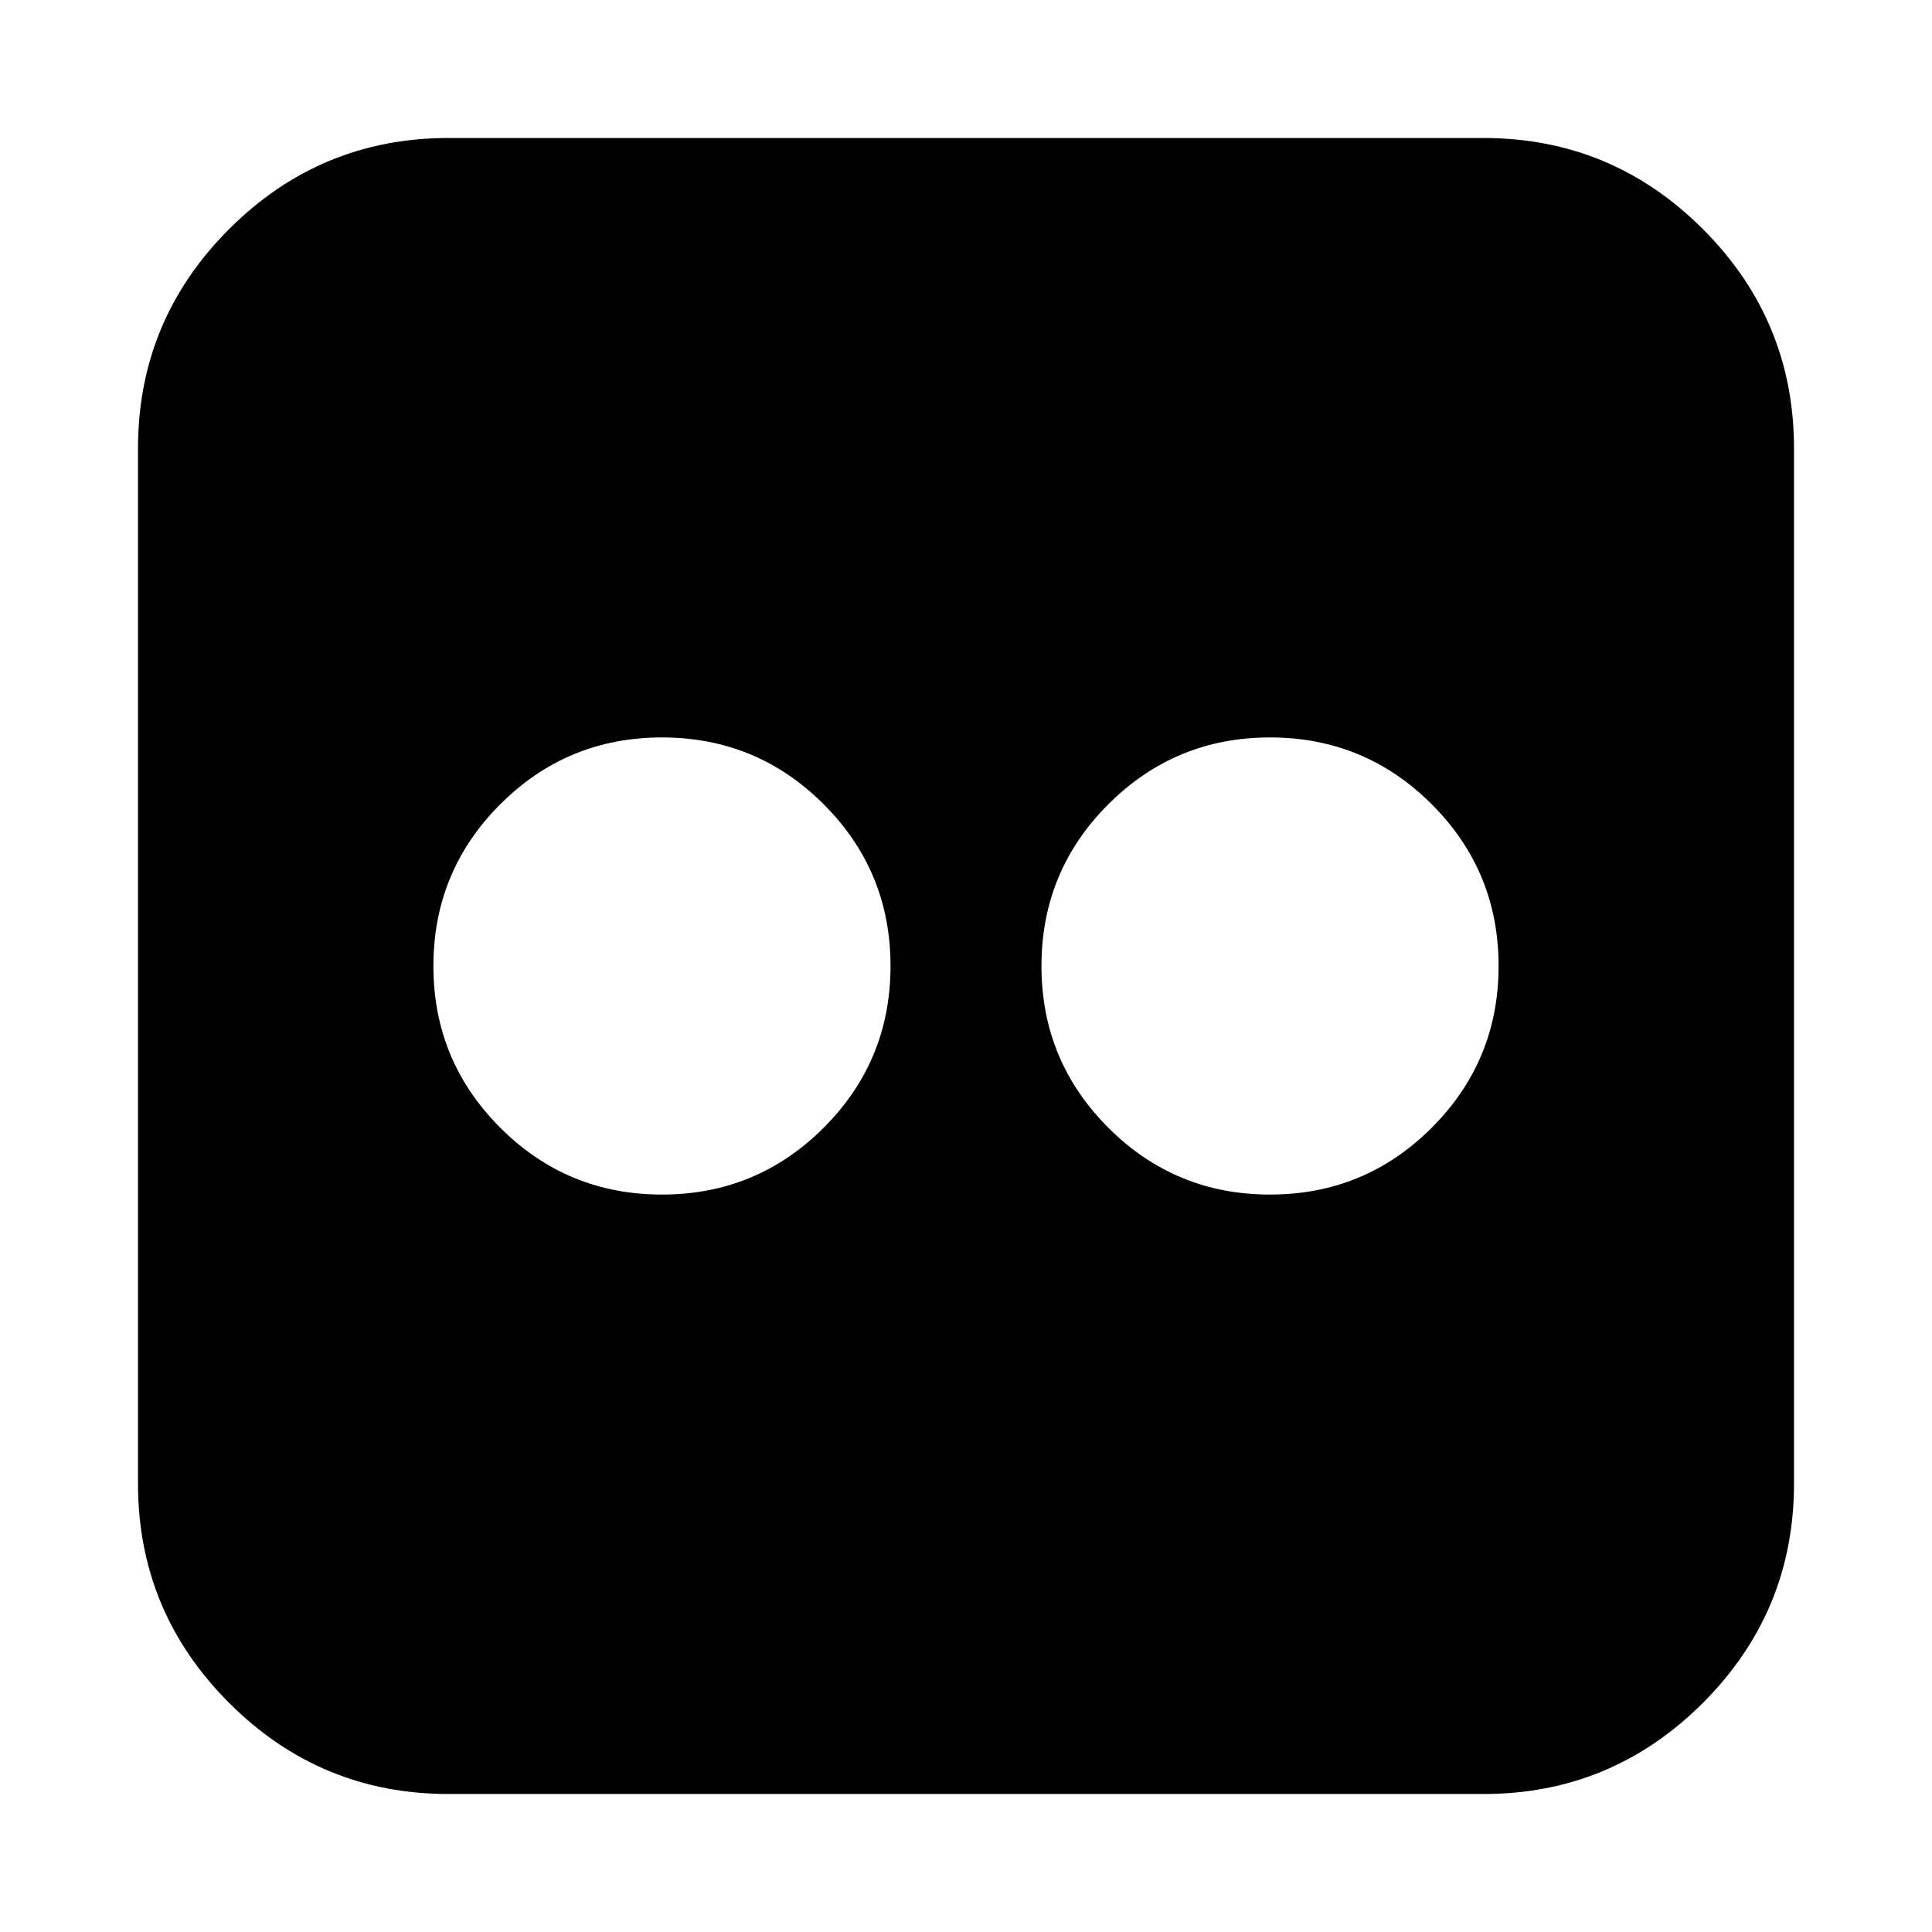
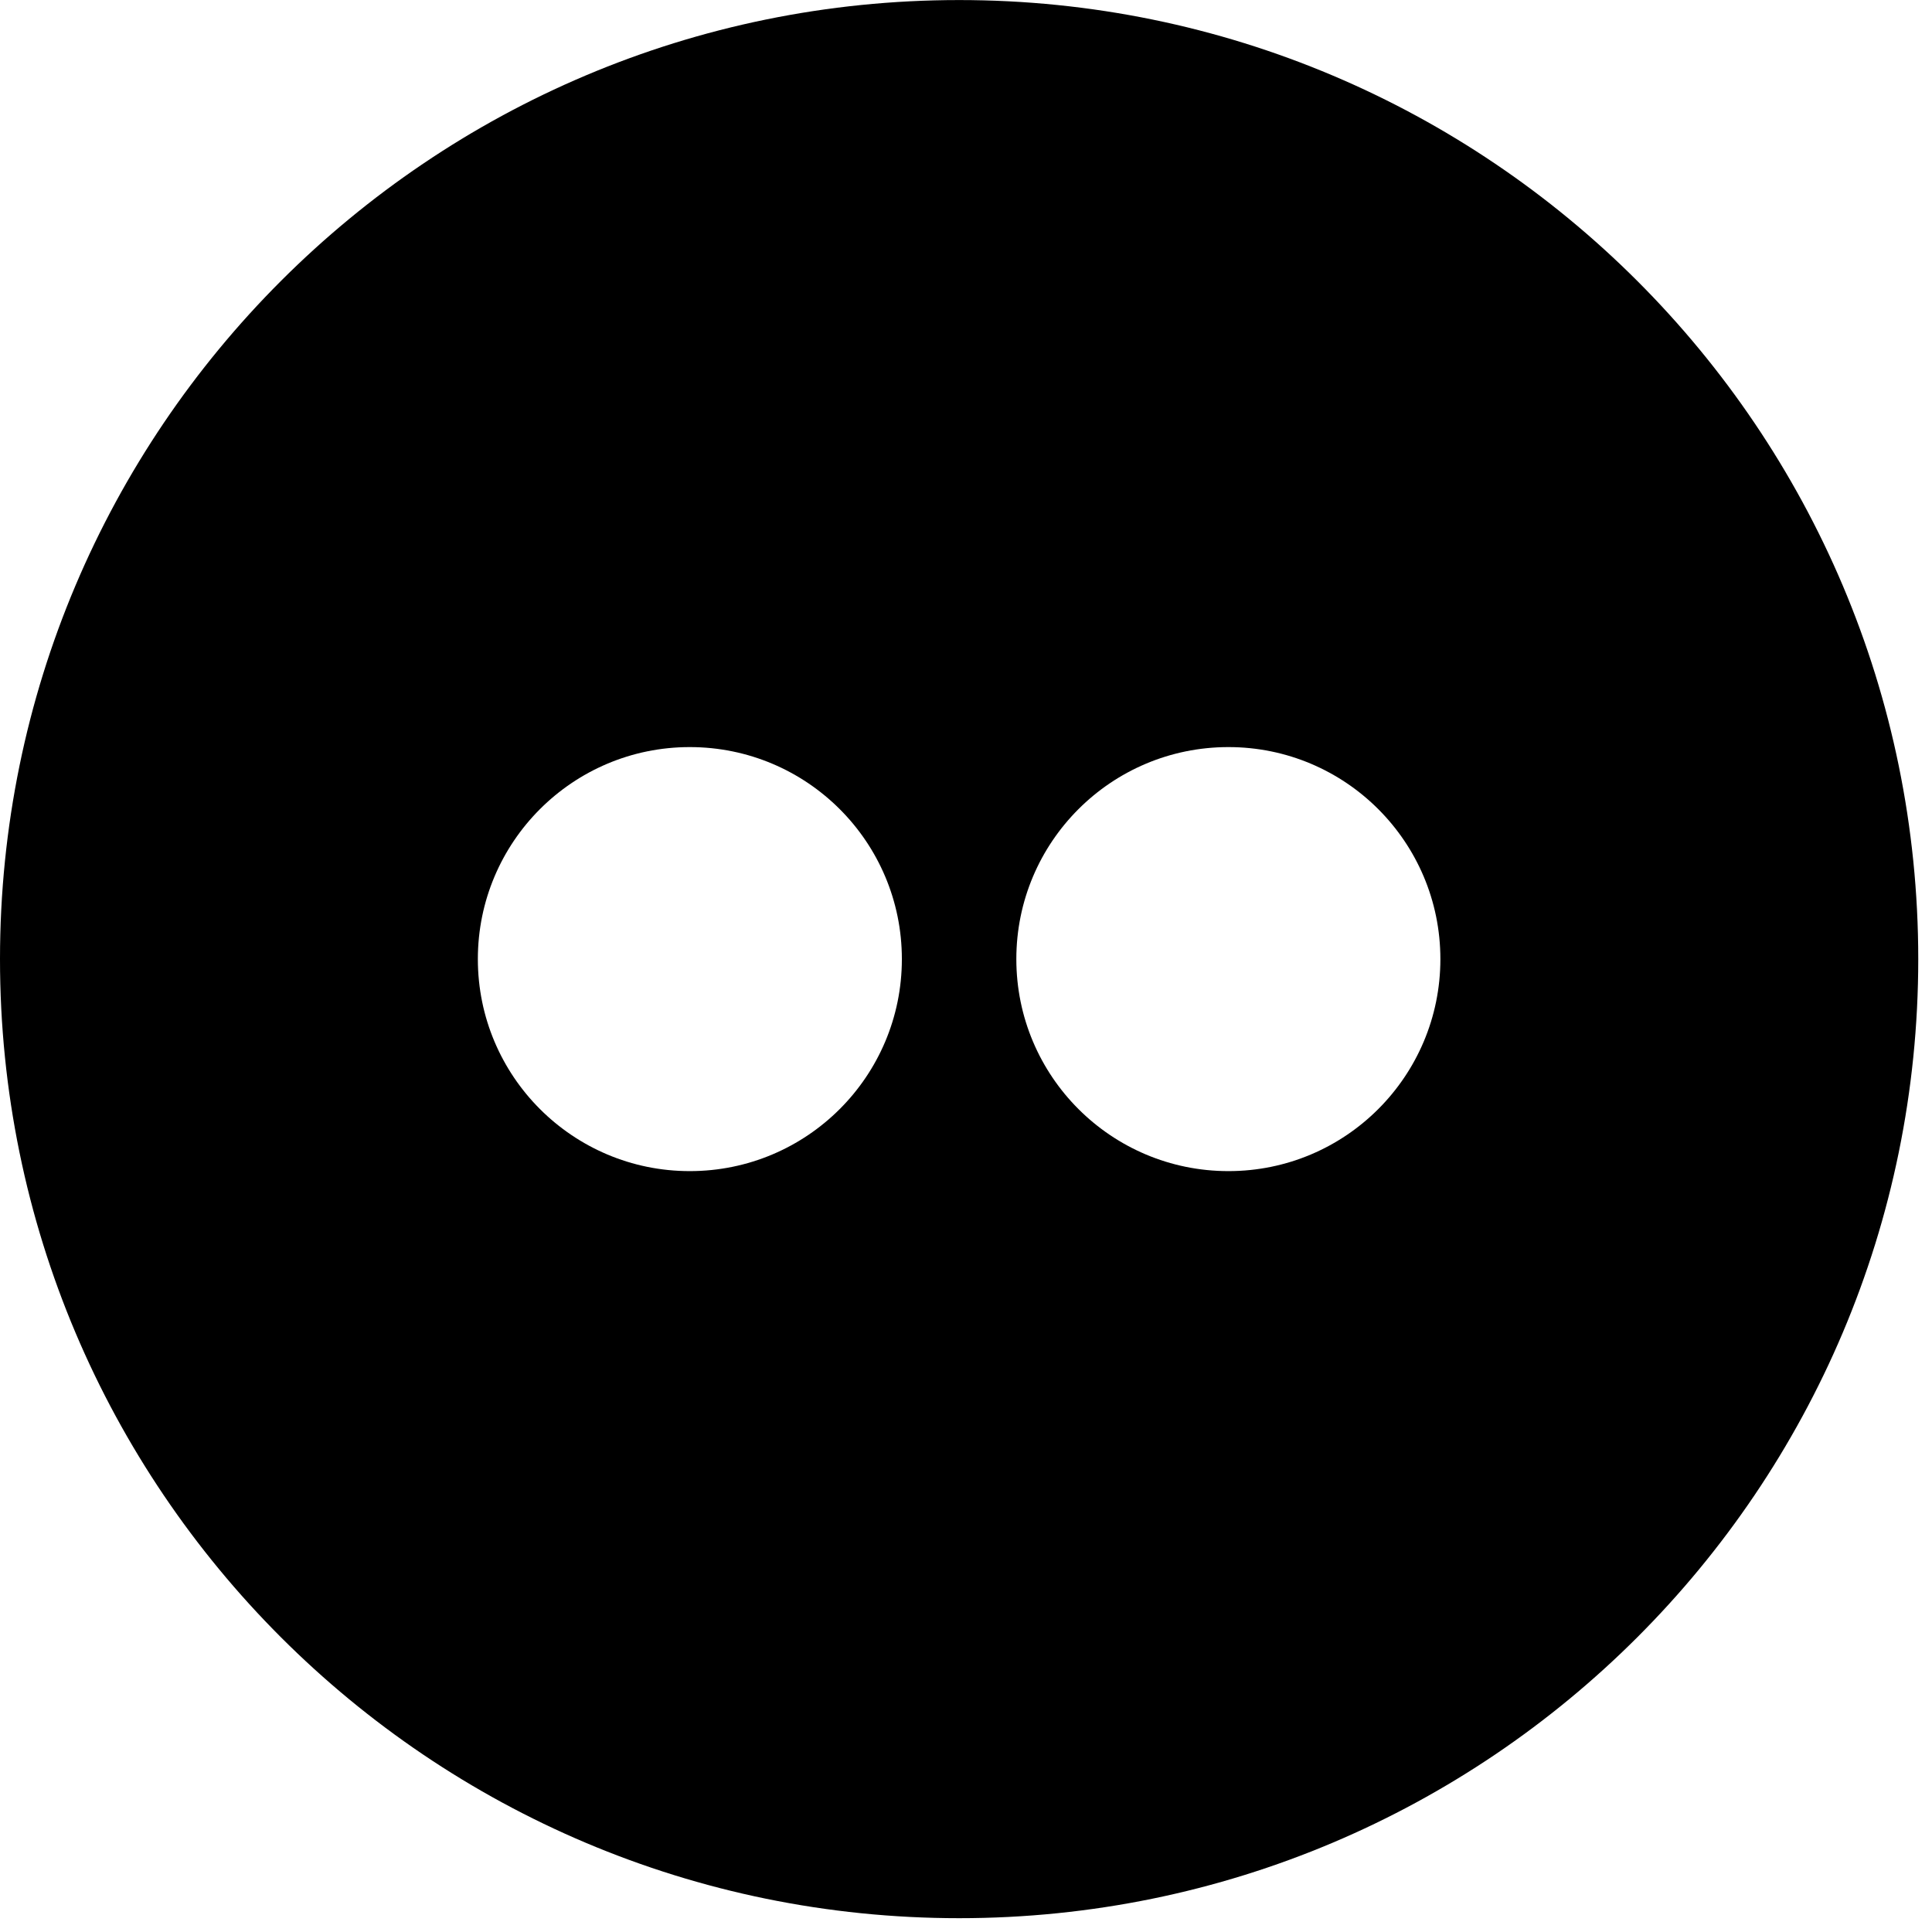
- <svg xmlns="http://www.w3.org/2000/svg" viewBox="0 0 1792 1792">
-   <path d="M1376 128q119 0 203.5 84.5t84.5 203.5v960q0 119-84.5 203.5t-203.5 84.5h-960q-119 0-203.5-84.5t-84.5-203.5v-960q0-119 84.5-203.5t203.5-84.5h960zm-550 768q0-88-62-150t-150-62-150 62-62 150 62 150 150 62 150-62 62-150zm564 0q0-88-62-150t-150-62-150 62-62 150 62 150 150 62 150-62 62-150z" />
+ <svg xmlns="http://www.w3.org/2000/svg" height="113" viewBox="0 0 113 113" width="113">
+   <path d="m56.101 112.192c-30.985 0-56.101-25.115-56.101-56.096 0-30.977 25.116-56.093 56.101-56.093 30.976 0 56.095 25.115 56.095 56.093 0 30.981-25.119 56.096-56.095 56.096zm28.145-56.096c0-6.846-5.547-12.4-12.396-12.4-6.859 0-12.406 5.553-12.406 12.4 0 6.848 5.547 12.401 12.406 12.401 6.849 0 12.396-5.552 12.396-12.401zm-31.497 0c0-6.846-5.547-12.4-12.406-12.4-6.847 0-12.394 5.553-12.394 12.4 0 6.848 5.547 12.401 12.394 12.401 6.859 0 12.406-5.552 12.406-12.401z" />
</svg>
